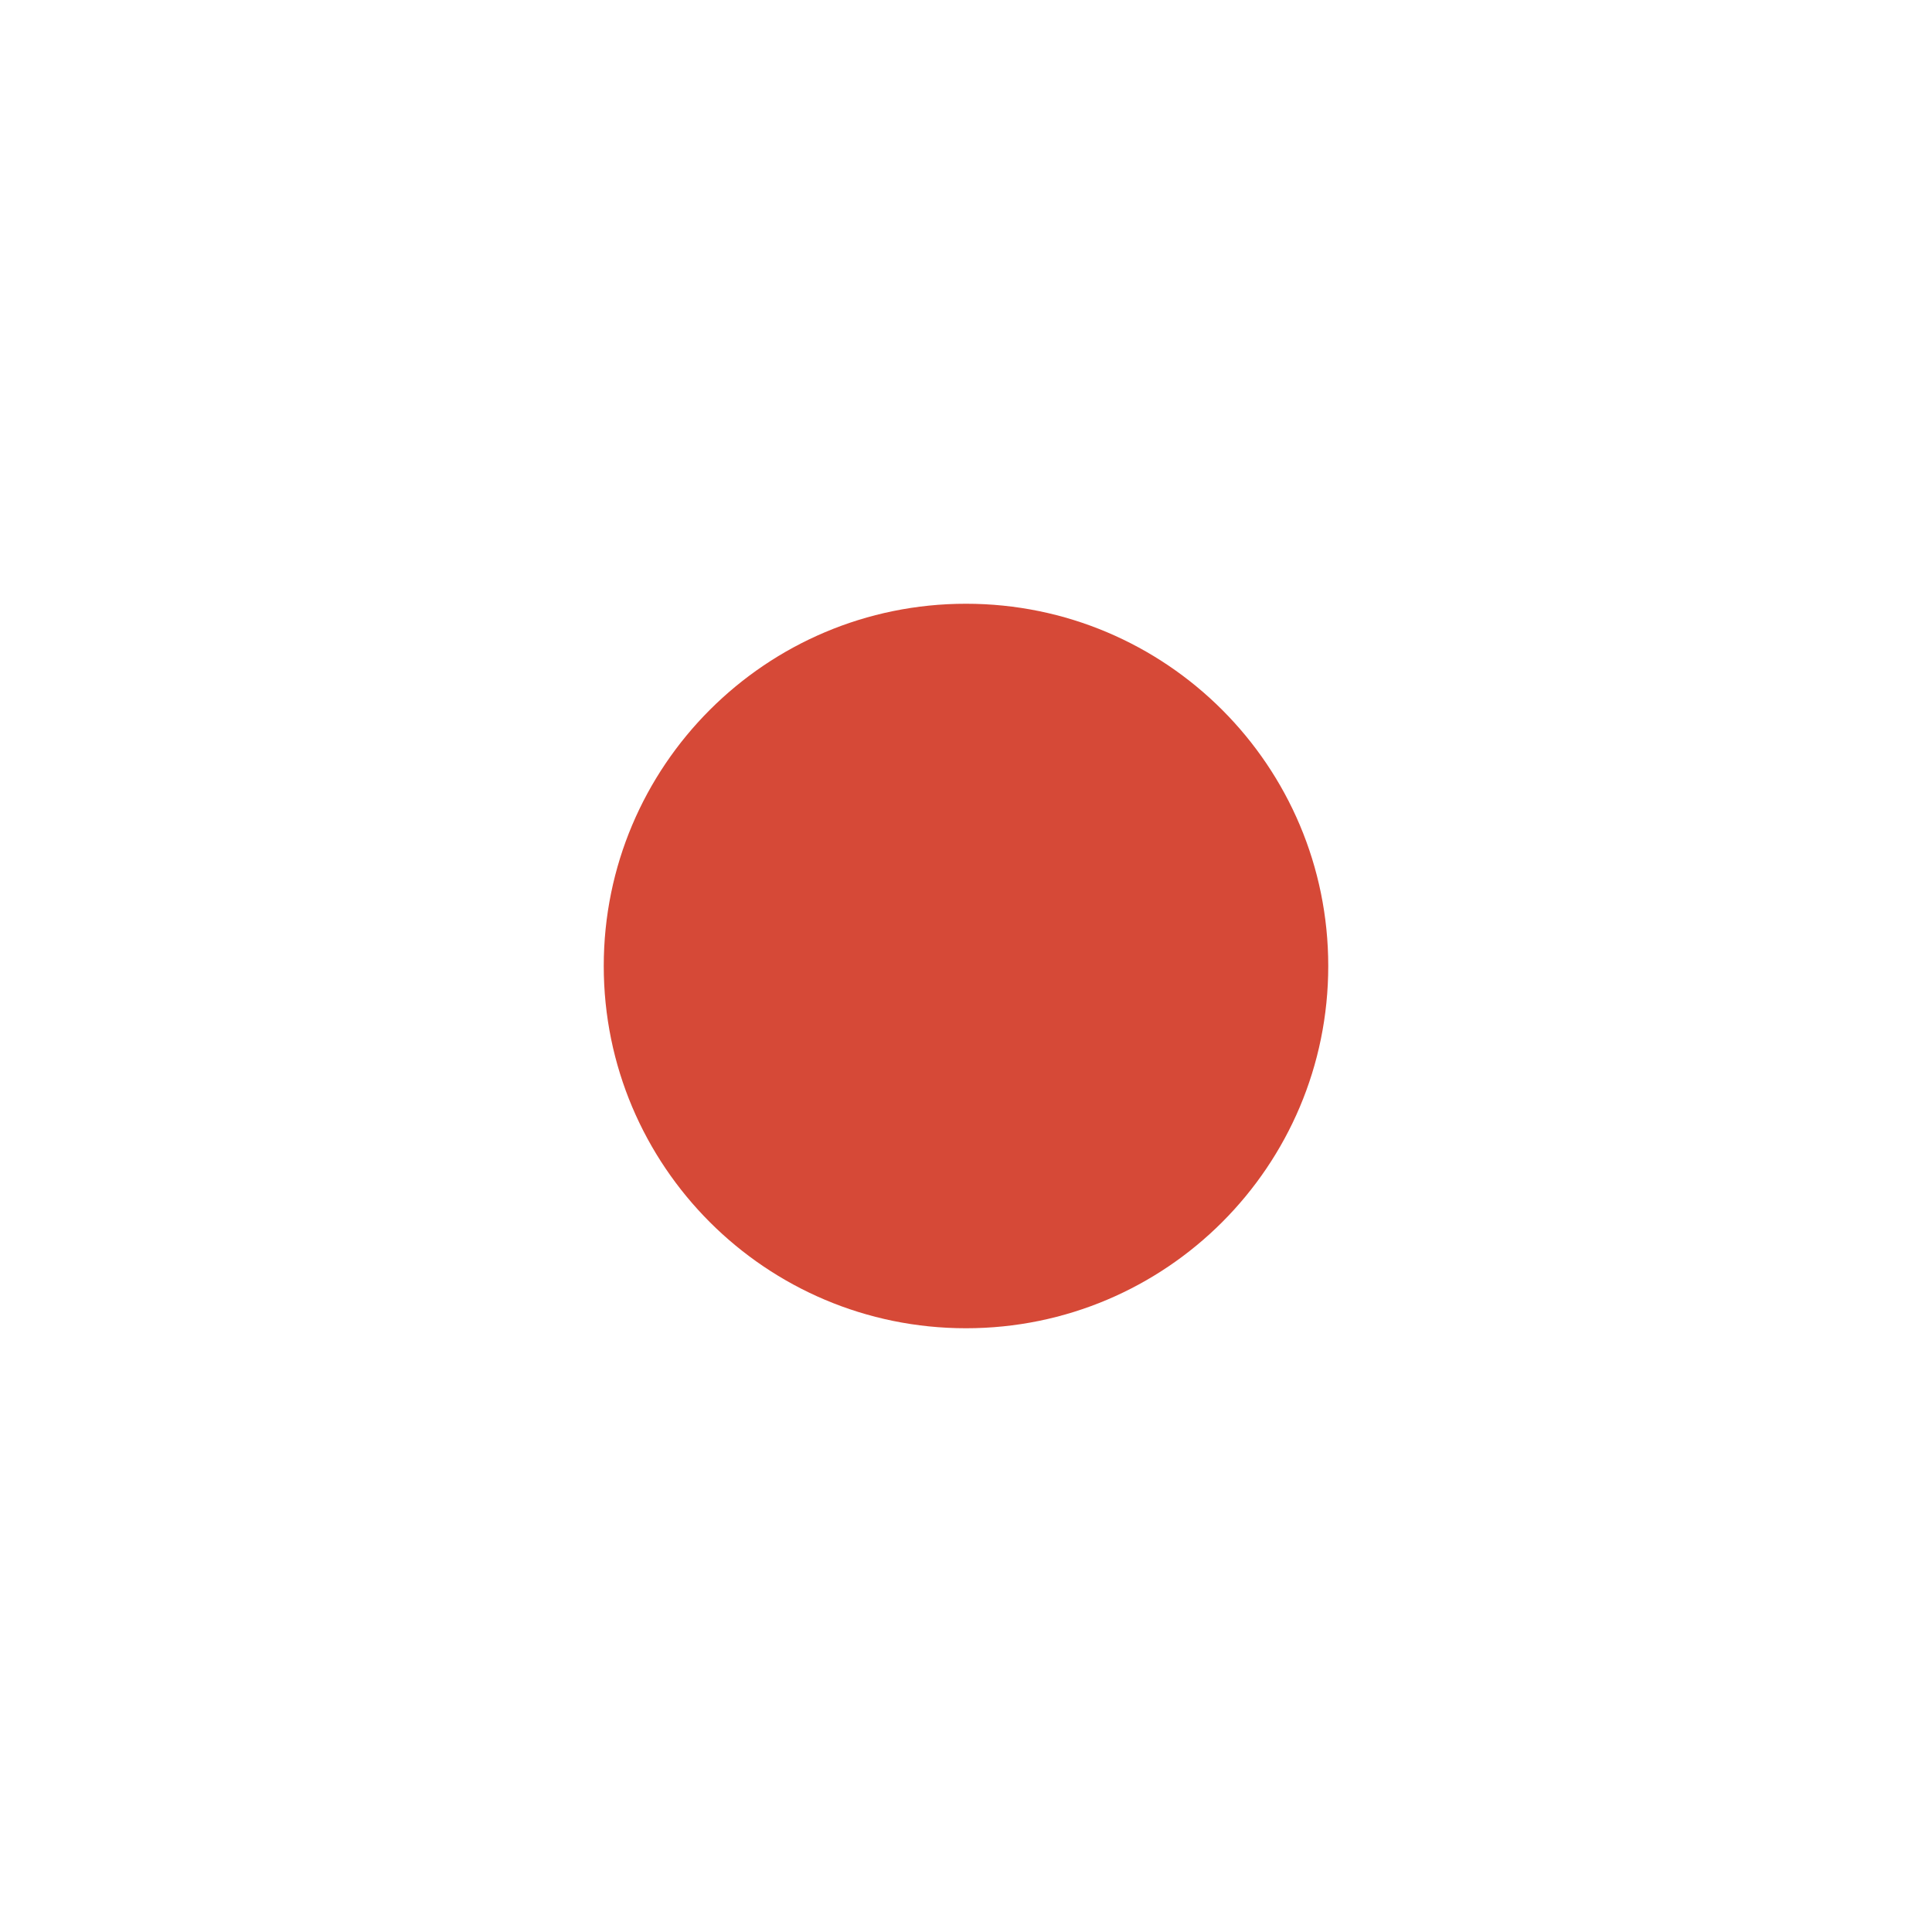
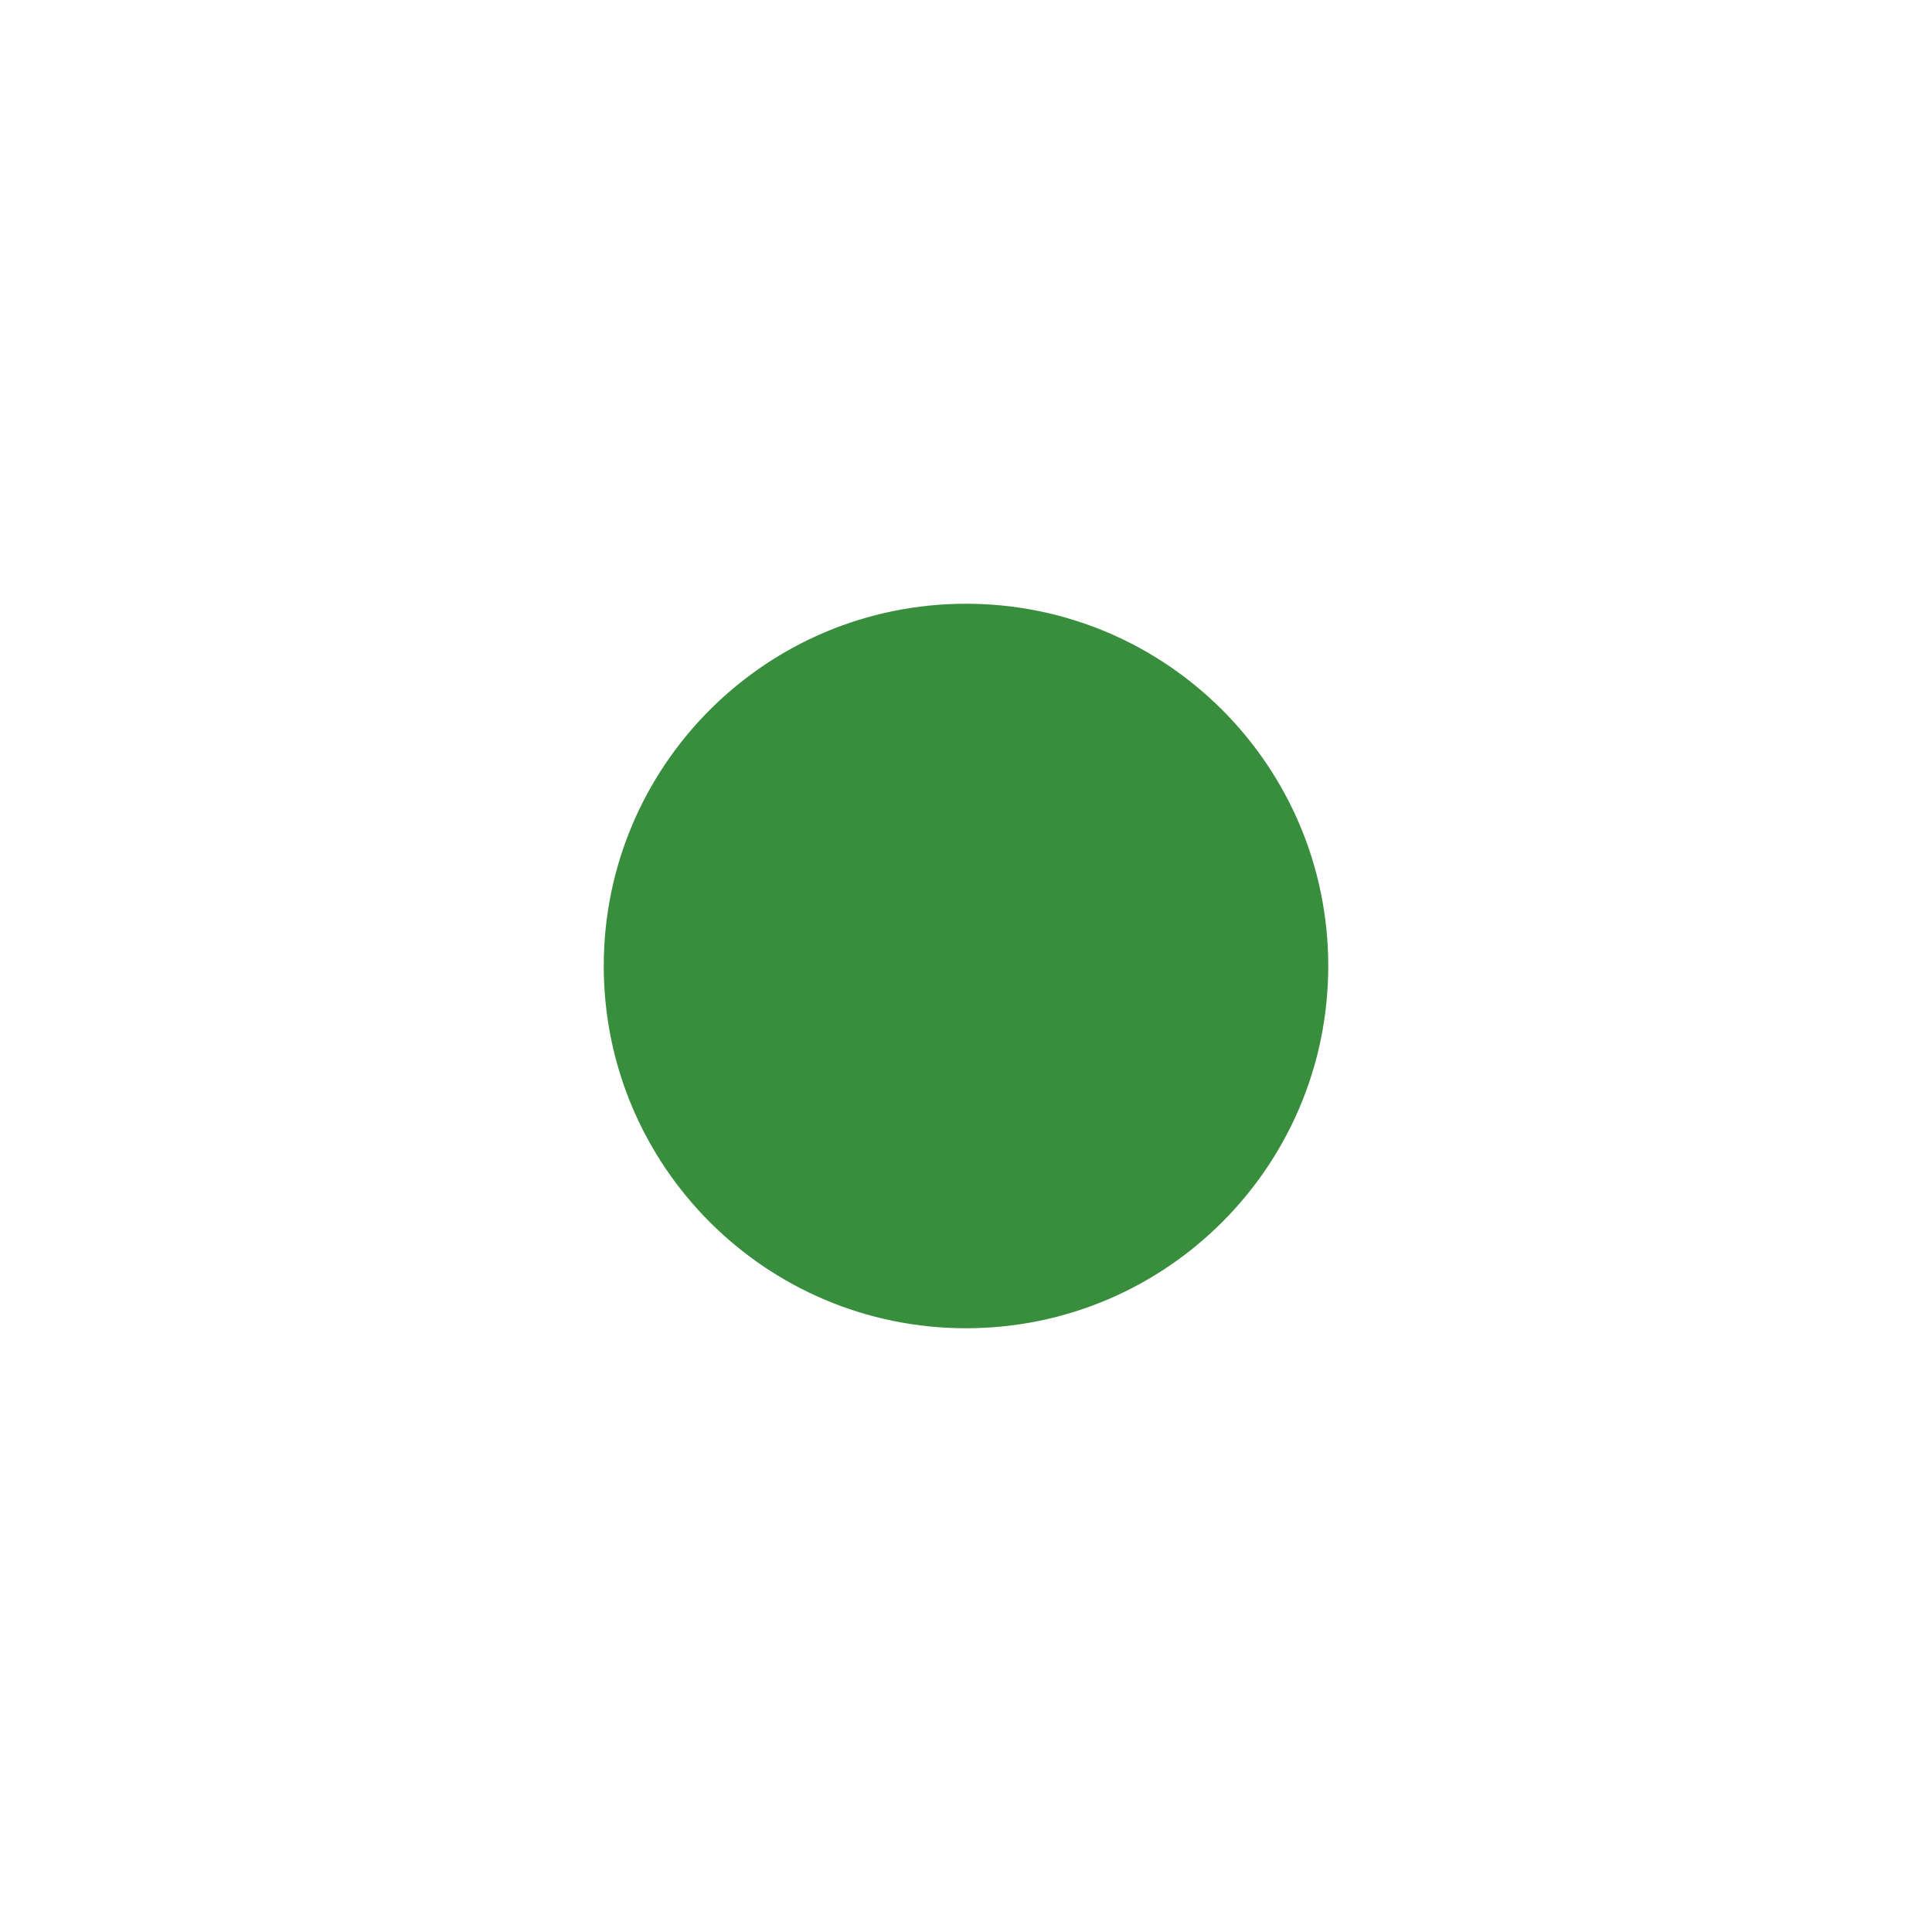
<svg xmlns="http://www.w3.org/2000/svg" viewBox="0 0 16 16">
  <g transform="translate(0 -1036.362)">
-     <path style="fill:#d64937" d="M 11,8 C 11,9.657 9.657,11 8,11 6.343,11 5,9.657 5,8 5,6.343 6.343,5 8,5 c 1.657,0 3,1.343 3,3 z" transform="translate(0 1036.362)" />
+     <path style="fill:#388e3c" d="M 11,8 C 11,9.657 9.657,11 8,11 6.343,11 5,9.657 5,8 5,6.343 6.343,5 8,5 c 1.657,0 3,1.343 3,3 z" transform="translate(0 1036.362)" />
  </g>
</svg>
